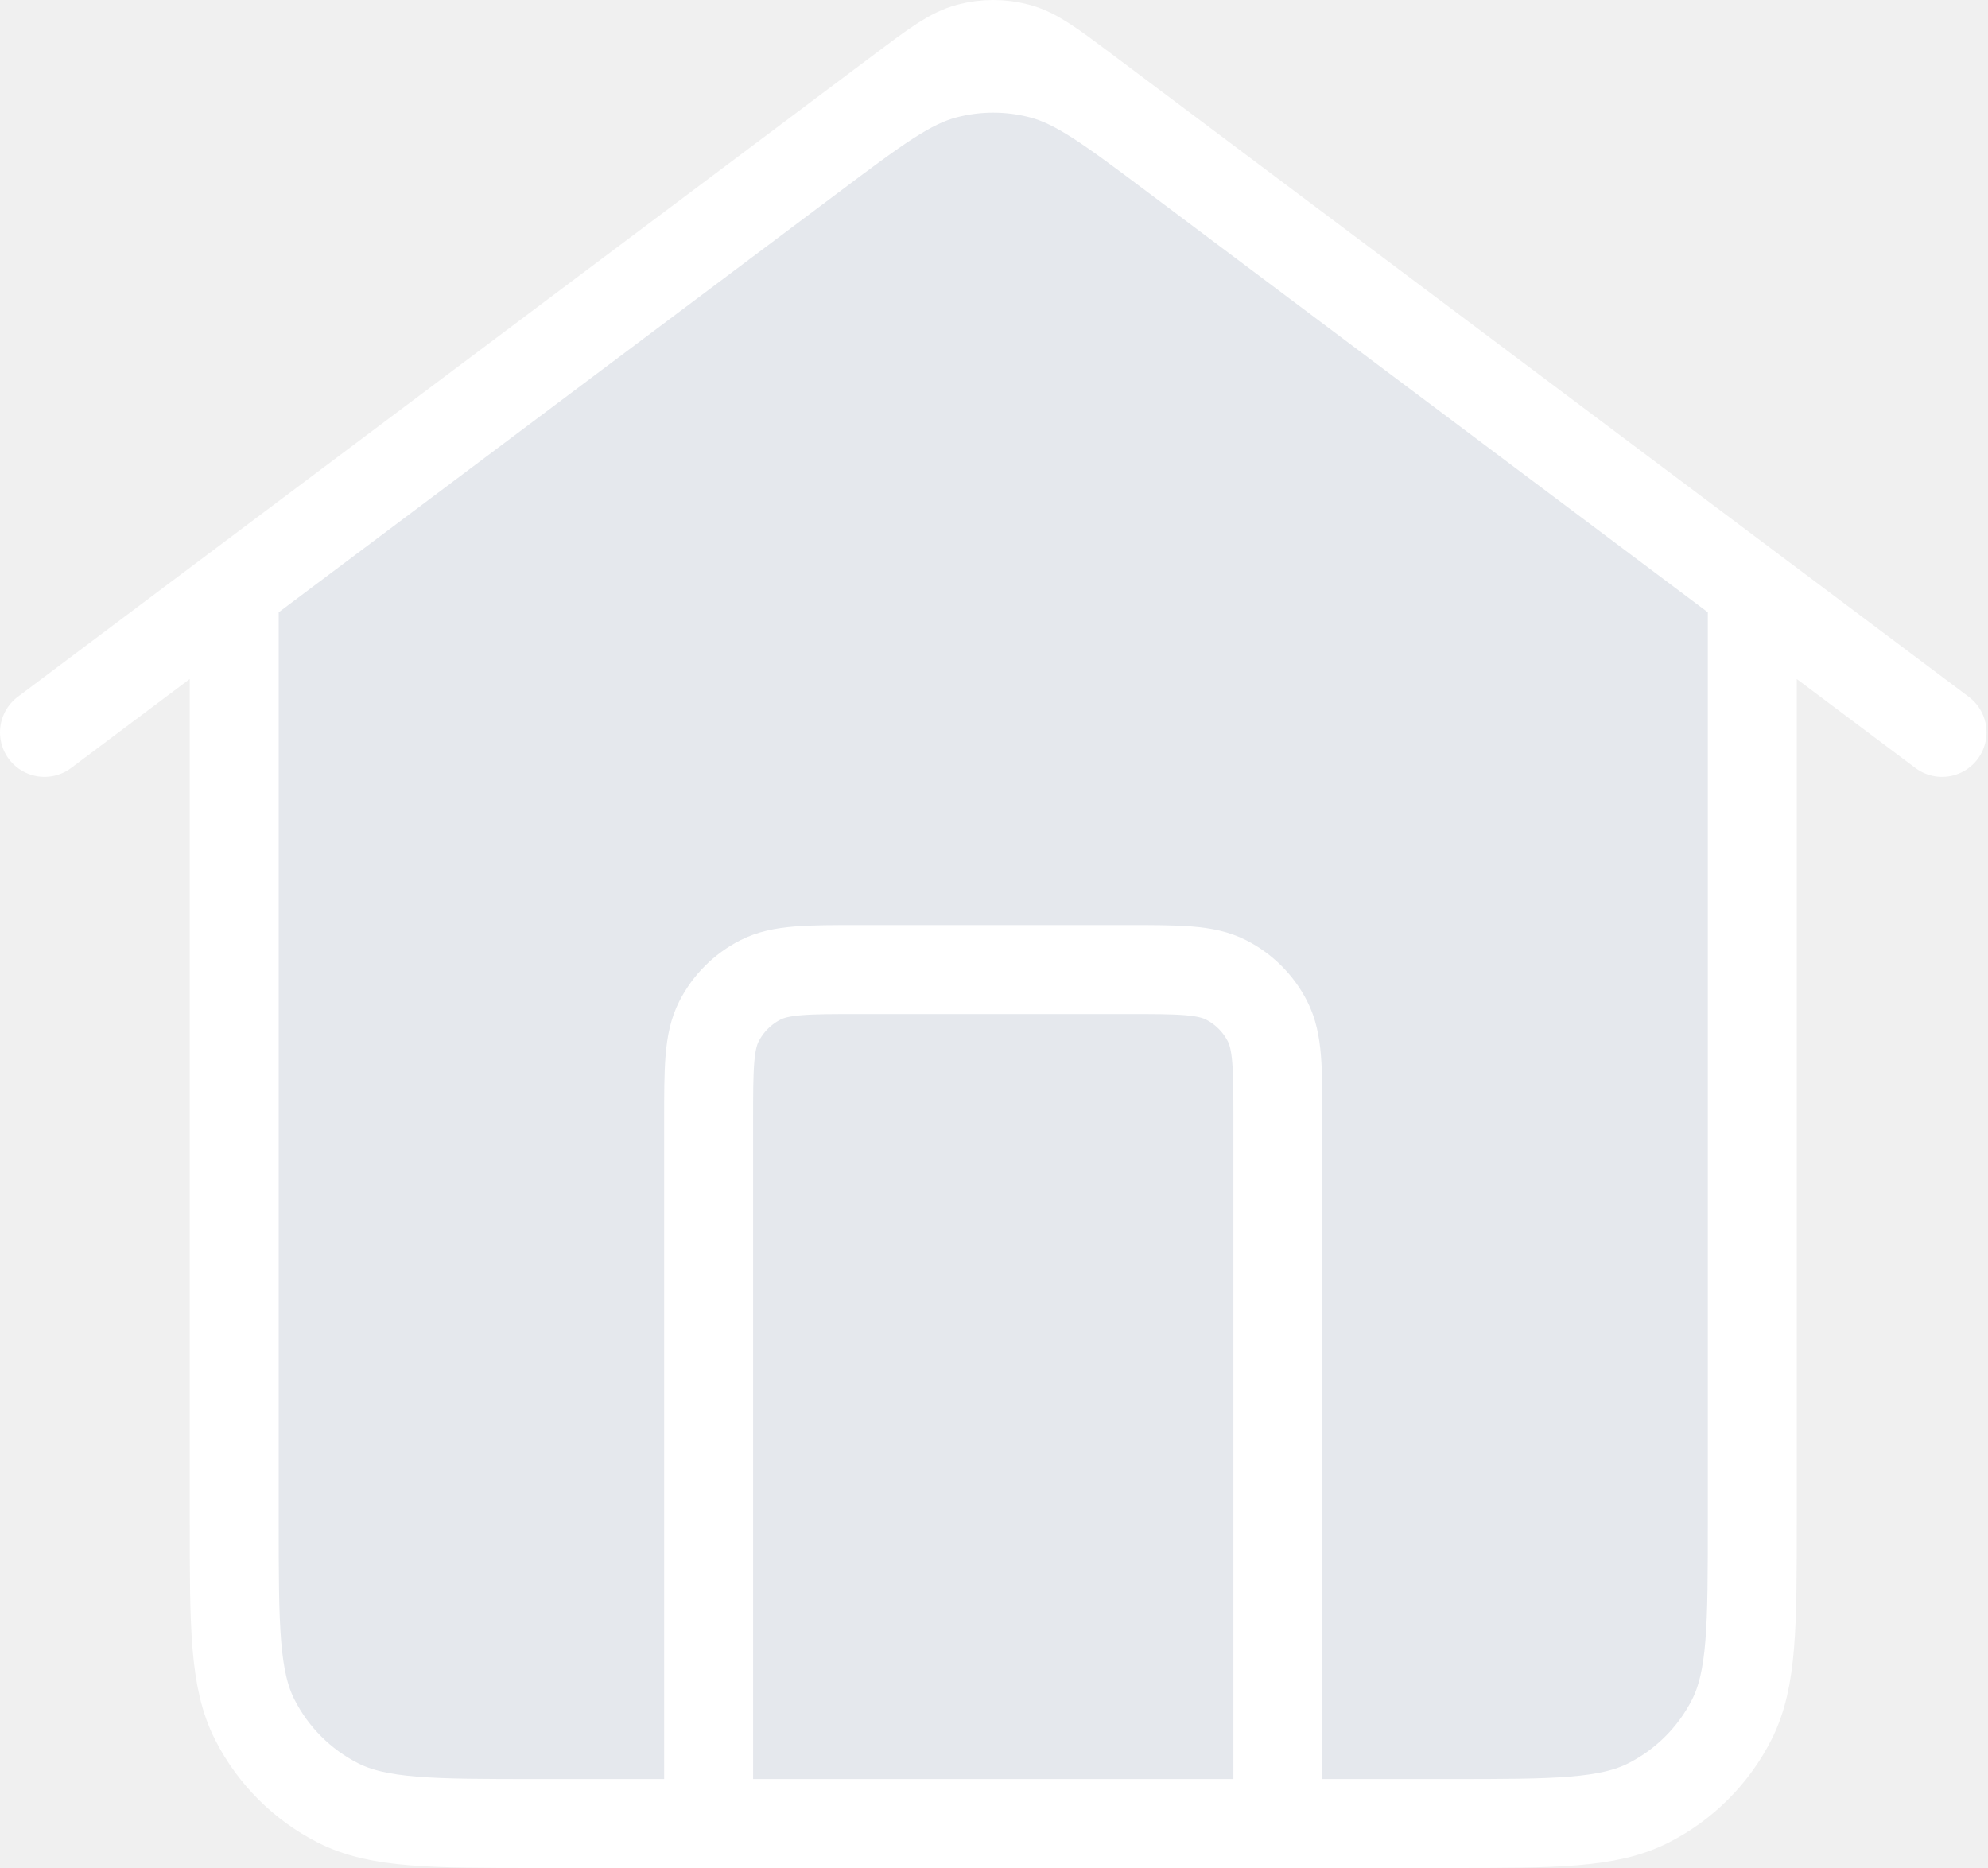
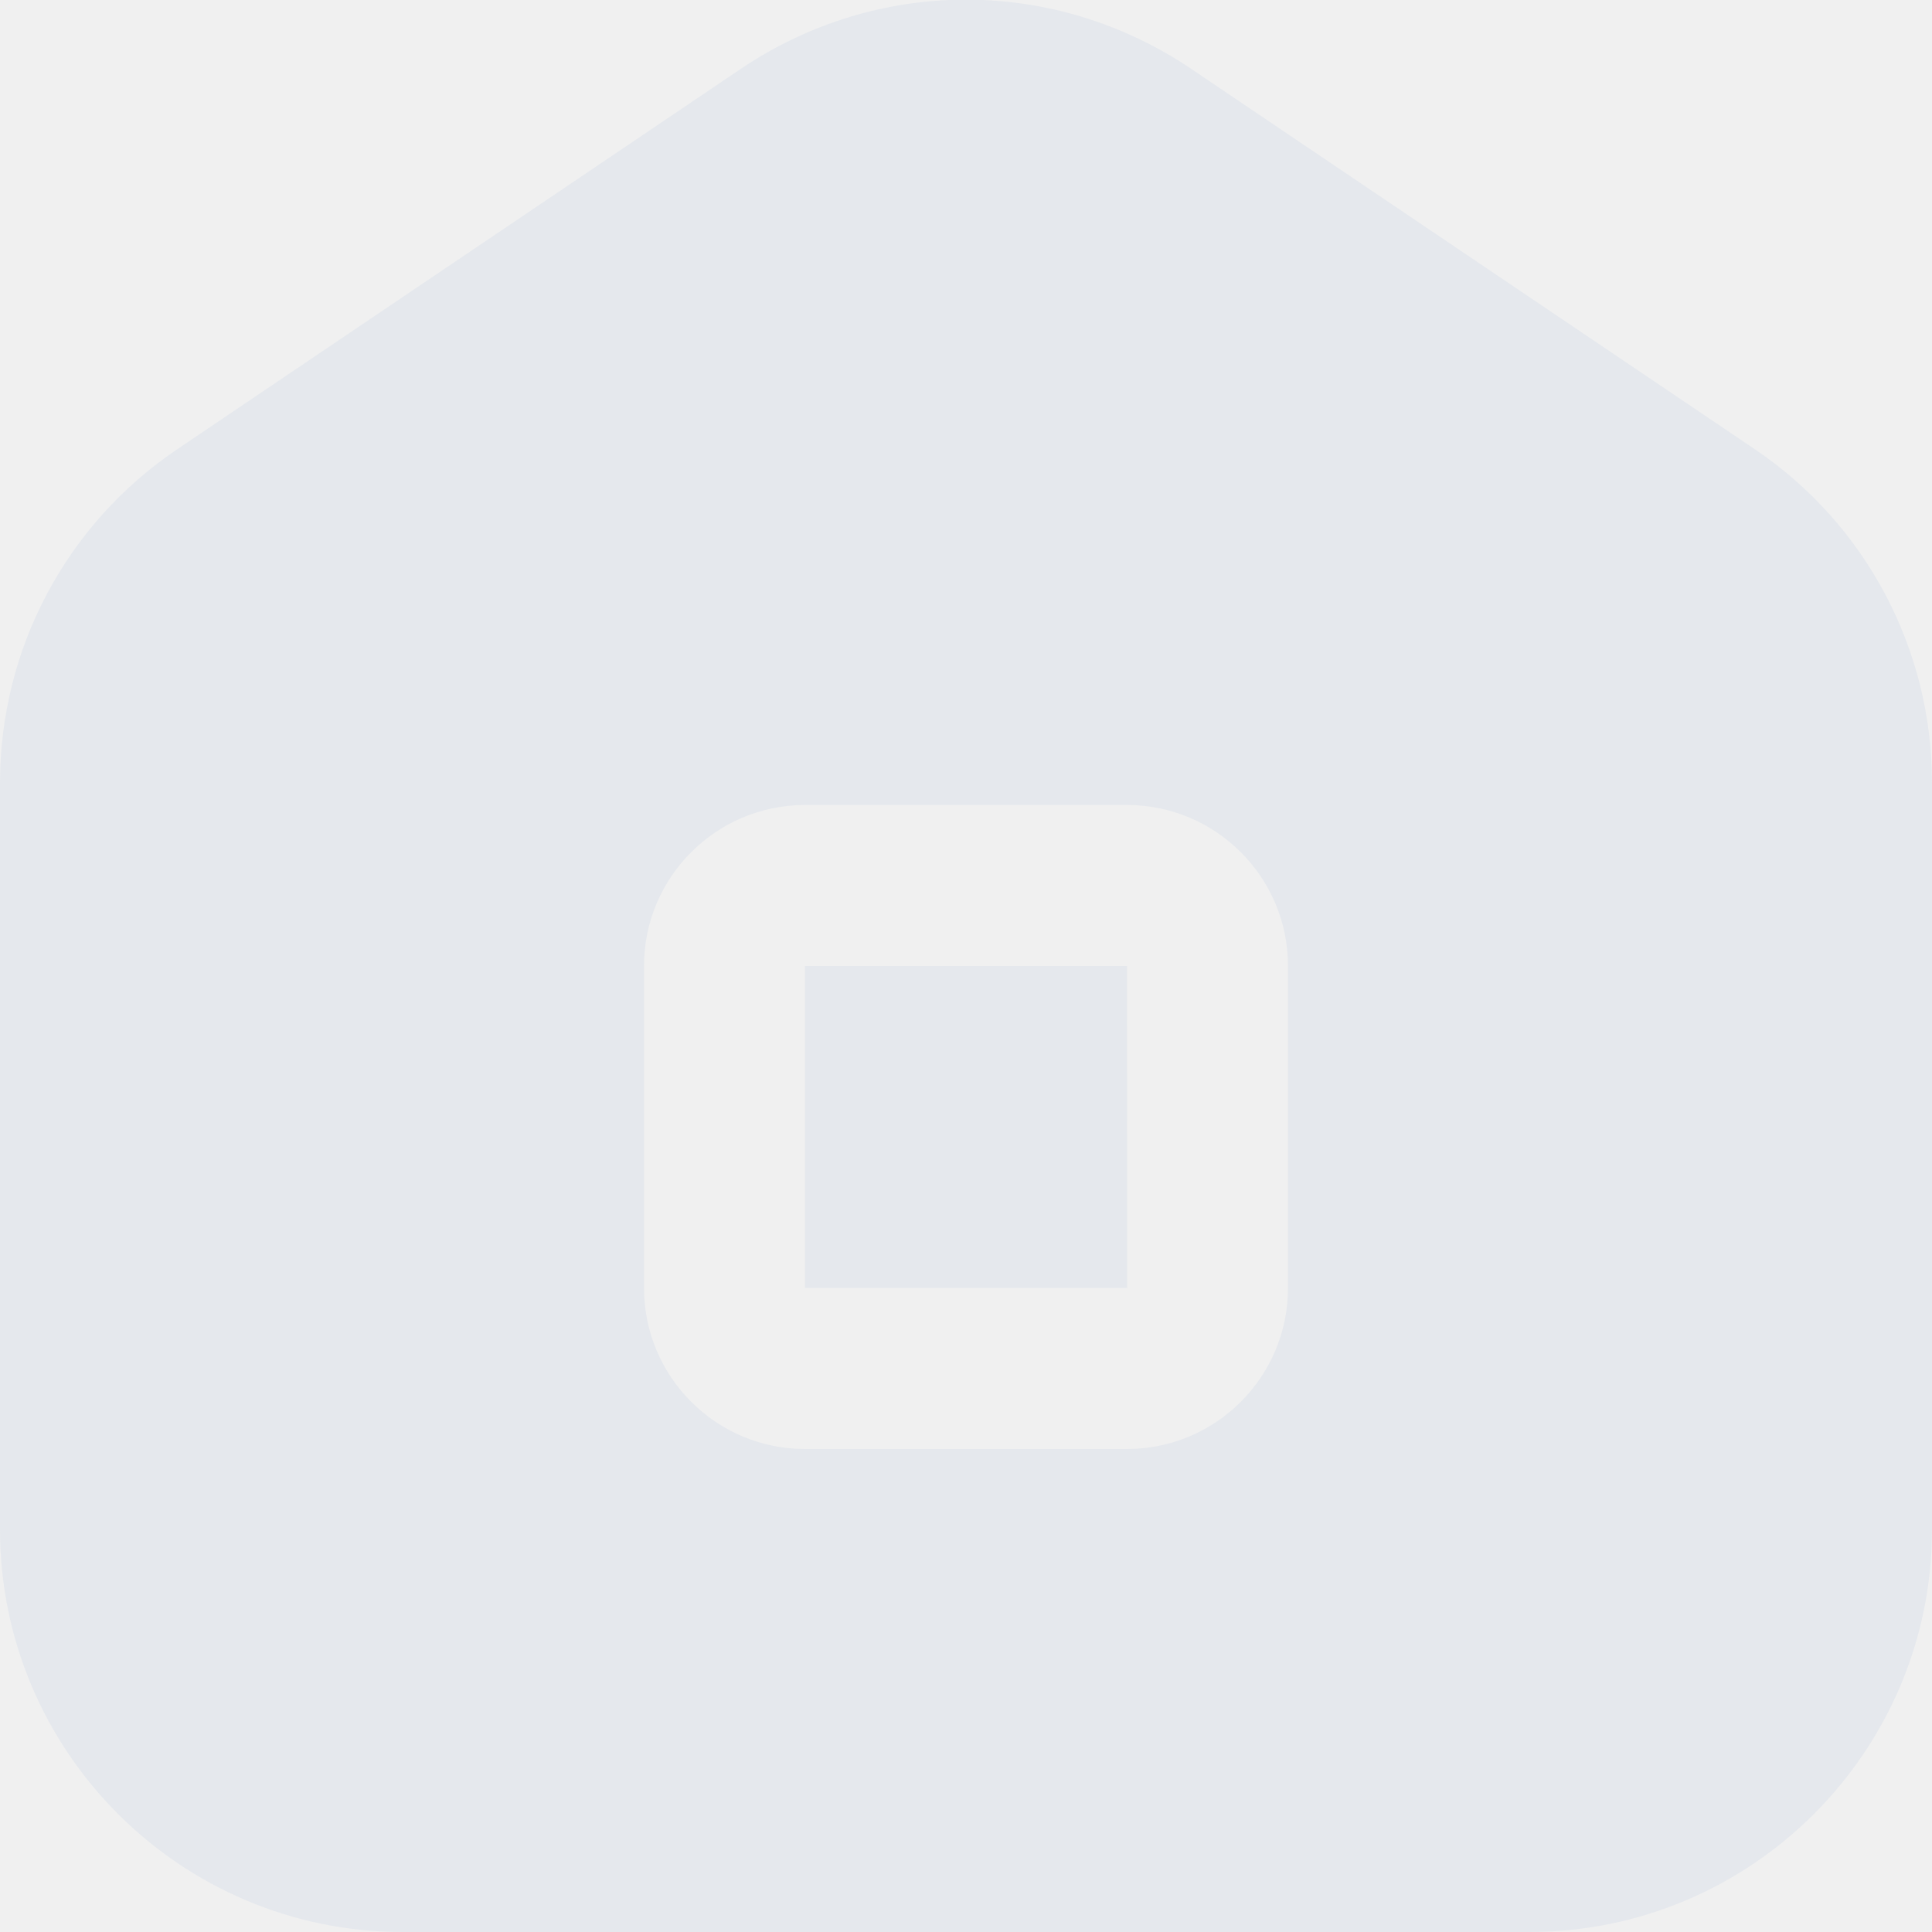
- <svg xmlns="http://www.w3.org/2000/svg" width="447" height="420" viewBox="0 0 447 420" fill="none">
-   <path d="M52.667 132.667L182.374 35.387L183.033 34.893L202.854 20.027L202.864 20.019C210.202 14.516 213.872 11.764 217.902 10.703C221.463 9.766 225.205 9.766 228.765 10.703C232.795 11.764 236.465 14.516 243.804 20.019L243.814 20.027L263.609 34.873L264.294 35.387L394 132.667V341.733C394 365.629 394 377.578 389.35 386.704C385.26 394.732 378.732 401.26 370.704 405.349C361.578 410 349.629 410 325.734 410H287.334H159.334H120.934C97.038 410 85.091 410 75.964 405.349C67.935 401.26 61.408 394.732 57.318 386.704C52.667 377.578 52.667 365.629 52.667 341.733V132.667Z" fill="#E5E8ED" />
-   <path d="M159.334 410V252.133C159.334 240.185 159.334 234.211 161.659 229.648C163.704 225.633 166.968 222.371 170.982 220.325C175.546 218 181.52 218 193.467 218H253.2C265.149 218 271.123 218 275.686 220.325C279.701 222.371 282.963 225.633 285.008 229.648C287.334 234.211 287.334 240.185 287.334 252.133V410M10.001 164.667L202.854 20.027C210.199 14.519 213.87 11.764 217.902 10.703C221.463 9.766 225.205 9.766 228.765 10.703C232.797 11.764 236.469 14.519 243.814 20.027L436.667 164.667M52.667 132.667V341.733C52.667 365.629 52.667 377.578 57.318 386.704C61.408 394.732 67.935 401.26 75.964 405.349C85.091 410 97.038 410 120.934 410H325.734C349.629 410 361.578 410 370.704 405.349C378.732 401.26 385.26 394.732 389.35 386.704C394 377.578 394 365.629 394 341.733V132.667L264.294 35.387C249.606 24.37 242.261 18.862 234.195 16.739C227.076 14.865 219.592 14.865 212.473 16.739C204.407 18.862 197.062 24.37 182.374 35.387L52.667 132.667Z" stroke="white" stroke-width="20" stroke-linecap="round" stroke-linejoin="round" />
+ <svg xmlns="http://www.w3.org/2000/svg" width="1024" height="1024" viewBox="0 0 1024 1024" fill="none">
+   <g clip-path="url(#clip0_474_24)">
+     <path d="M930.005 238.037L631.339 36.48C558.848 -12.416 465.152 -12.416 392.661 36.48L94.037 238.037C35.157 277.717 0 343.808 0 414.891V810.667C0 928.299 95.701 1024 213.333 1024H810.667C928.299 1024 1024 928.299 1024 810.667V414.891C1024 343.851 988.843 277.717 930.005 238.037ZM682.667 682.667C682.667 729.728 644.395 768 597.333 768H426.667C379.605 768 341.333 729.728 341.333 682.667V512C341.333 464.939 379.605 426.667 426.667 426.667H597.333C644.395 426.667 682.667 464.939 682.667 512V682.667ZM597.333 512L597.419 682.667H426.667V512H597.333Z" fill="#E5E8ED" />
+   </g>
+   <defs>
+     <clipPath id="clip0_474_24">
+       <rect width="1024" height="1024" fill="white" />
+     </clipPath>
+   </defs>
</svg>
